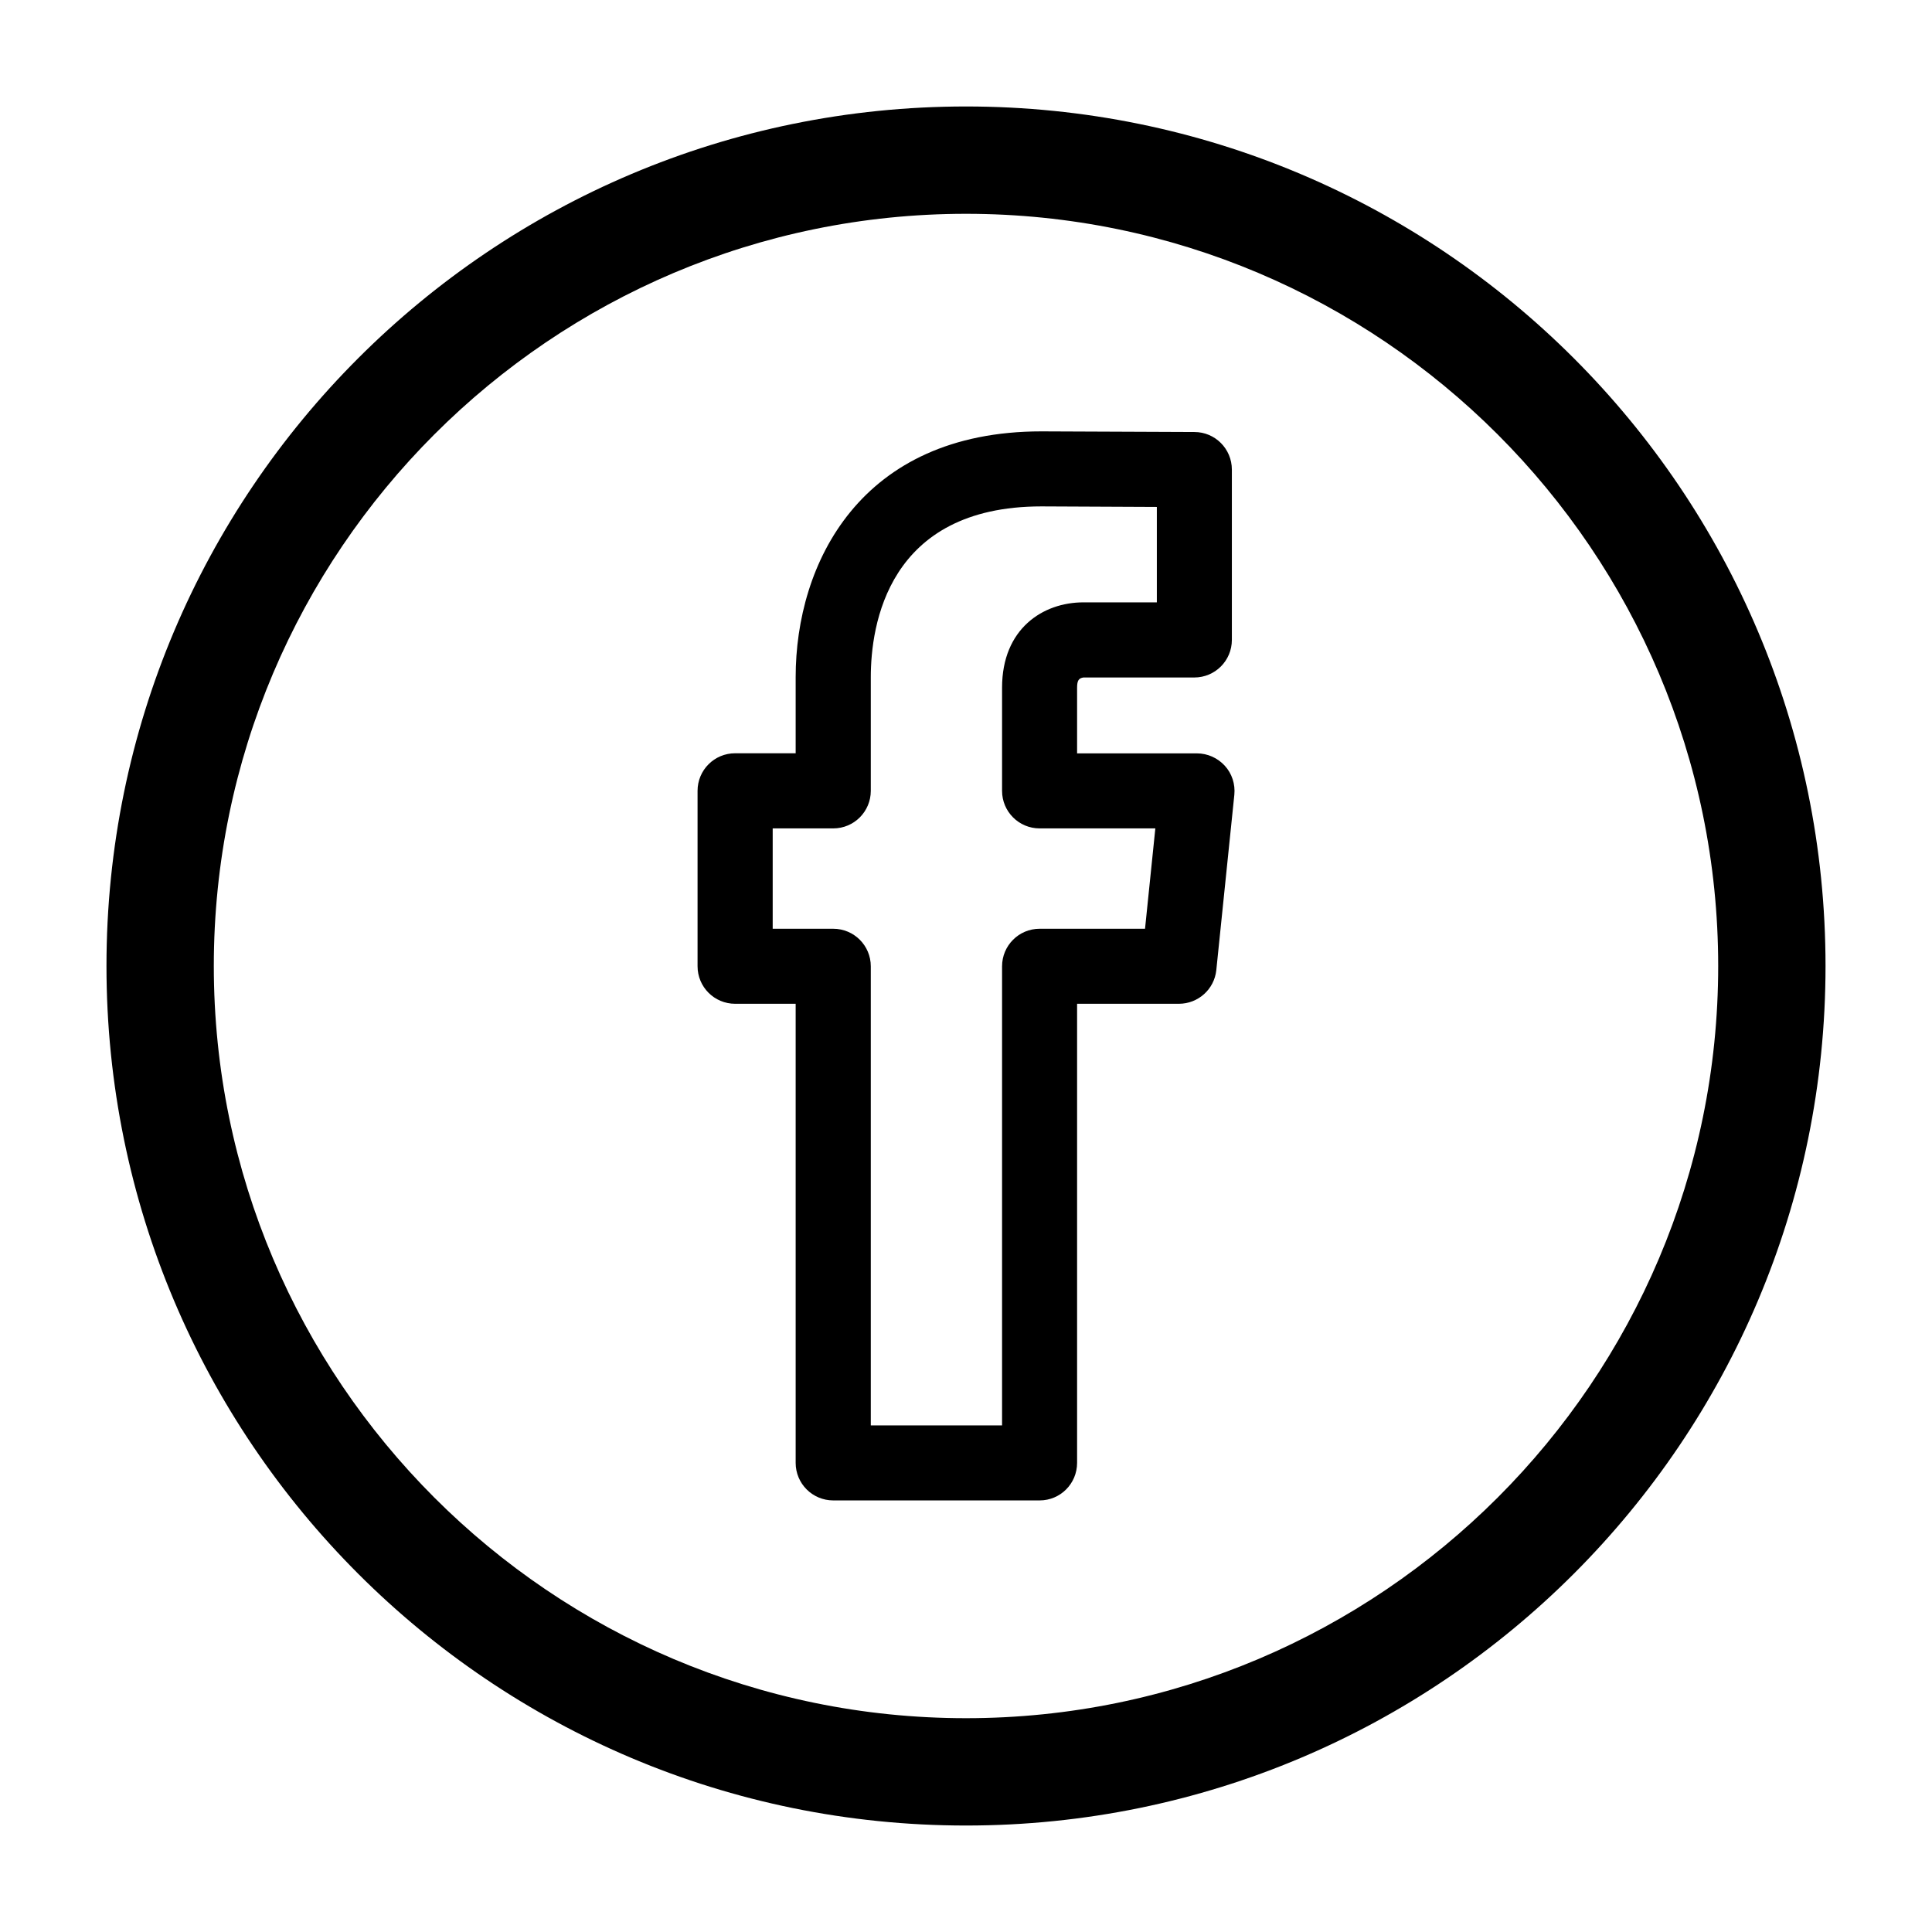
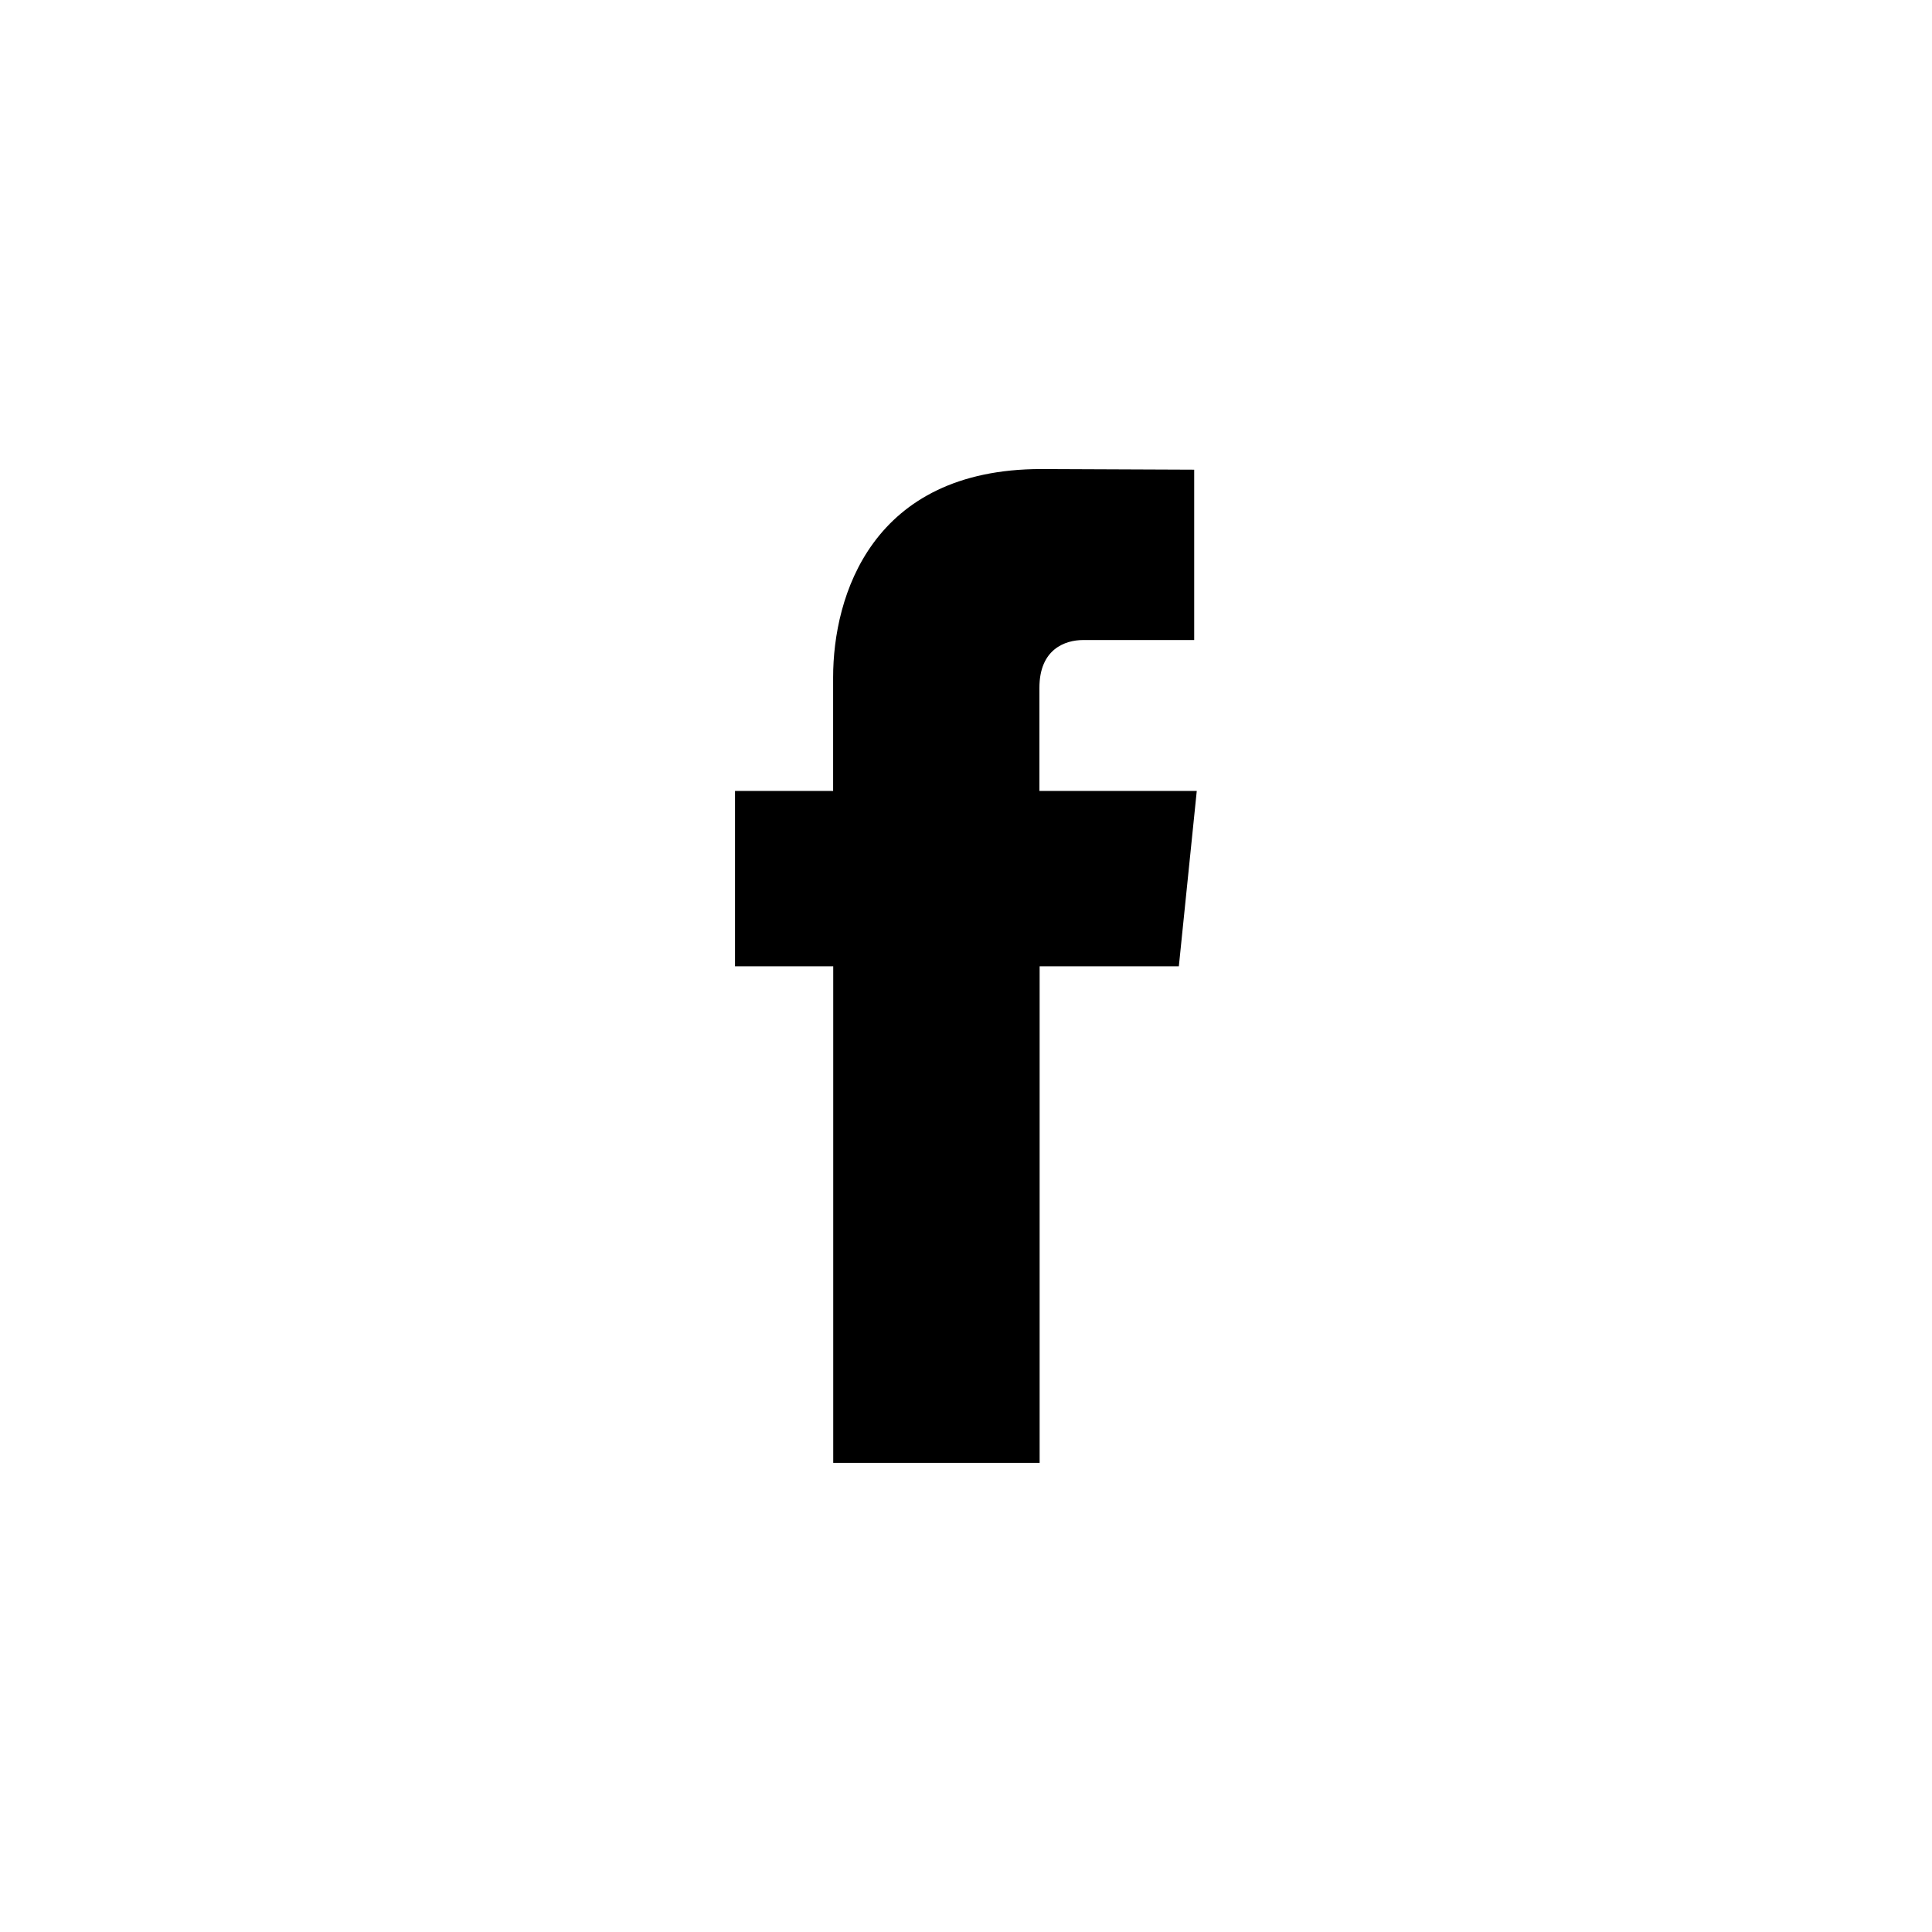
- <svg xmlns="http://www.w3.org/2000/svg" version="1.1" id="Layer_1" x="0px" y="0px" viewBox="189.425 295.725 18 18" enable-background="new 189.425 295.725 18 18" xml:space="preserve">
-   <g>
-     <g>
-       <path d="M198.425,297.717c3.864,0,7.008,3.144,7.008,7.008c0,3.864-3.144,7.008-7.008,7.008s-7.008-3.144-7.008-7.008    C191.417,300.861,194.561,297.717,198.425,297.717 M198.425,296.717c-4.423,0-8.008,3.585-8.008,8.008    c0,4.423,3.585,8.008,8.008,8.008s8.008-3.585,8.008-8.008C206.433,300.302,202.848,296.717,198.425,296.717L198.425,296.717z" />
-     </g>
-   </g>
-   <g>
-     <path d="M199.111,309.704h-1.923c-0.193,0-0.35-0.156-0.35-0.35v-4.277h-0.564c-0.193,0-0.35-0.156-0.35-0.35v-1.634   c0-0.193,0.156-0.35,0.35-0.35h0.564v-0.709c0-1.057,0.6-2.29,2.29-2.29l1.425,0.006c0.193,0,0.349,0.157,0.349,0.35v1.587   c0,0.193-0.156,0.35-0.35,0.35h-1.033c-0.044,0.007-0.059,0.028-0.059,0.096v0.611h1.116c0.099,0,0.193,0.042,0.26,0.115   s0.099,0.172,0.089,0.271l-0.168,1.634c-0.019,0.178-0.169,0.313-0.349,0.313h-0.948v4.277   C199.46,309.548,199.304,309.704,199.111,309.704z M197.537,309.005h1.224v-4.277c0-0.193,0.156-0.35,0.35-0.35h0.982l0.096-0.935   h-1.078c-0.193,0-0.35-0.156-0.35-0.35v-0.961c0-0.55,0.381-0.795,0.758-0.795h0.684v-0.889l-1.075-0.005   c-1.435,0-1.59,1.112-1.59,1.591v1.059c0,0.193-0.156,0.35-0.35,0.35h-0.564v0.935h0.564c0.193,0,0.35,0.156,0.35,0.35V309.005z" />
-   </g>
+ <svg xmlns="http://www.w3.org/2000/svg" version="1.1" id="Layer_1" x="0px" y="0px" viewBox="0 0 18 18" enable-background="new 0 0 18 18" xml:space="preserve">
+   <path d="M10.983,9.003H9.686c0,2.073,0,4.626,0,4.626h-1.923c0,0,0-2.527,0-4.626H6.848  V7.369h0.914V6.311c0-0.757,0.359-1.941,1.94-1.941l1.424,0.006v1.587  c0,0-0.866,0-1.034,0c-0.168,0-0.408,0.084-0.408,0.445v0.961h1.466L10.983,9.003z" />
</svg>
